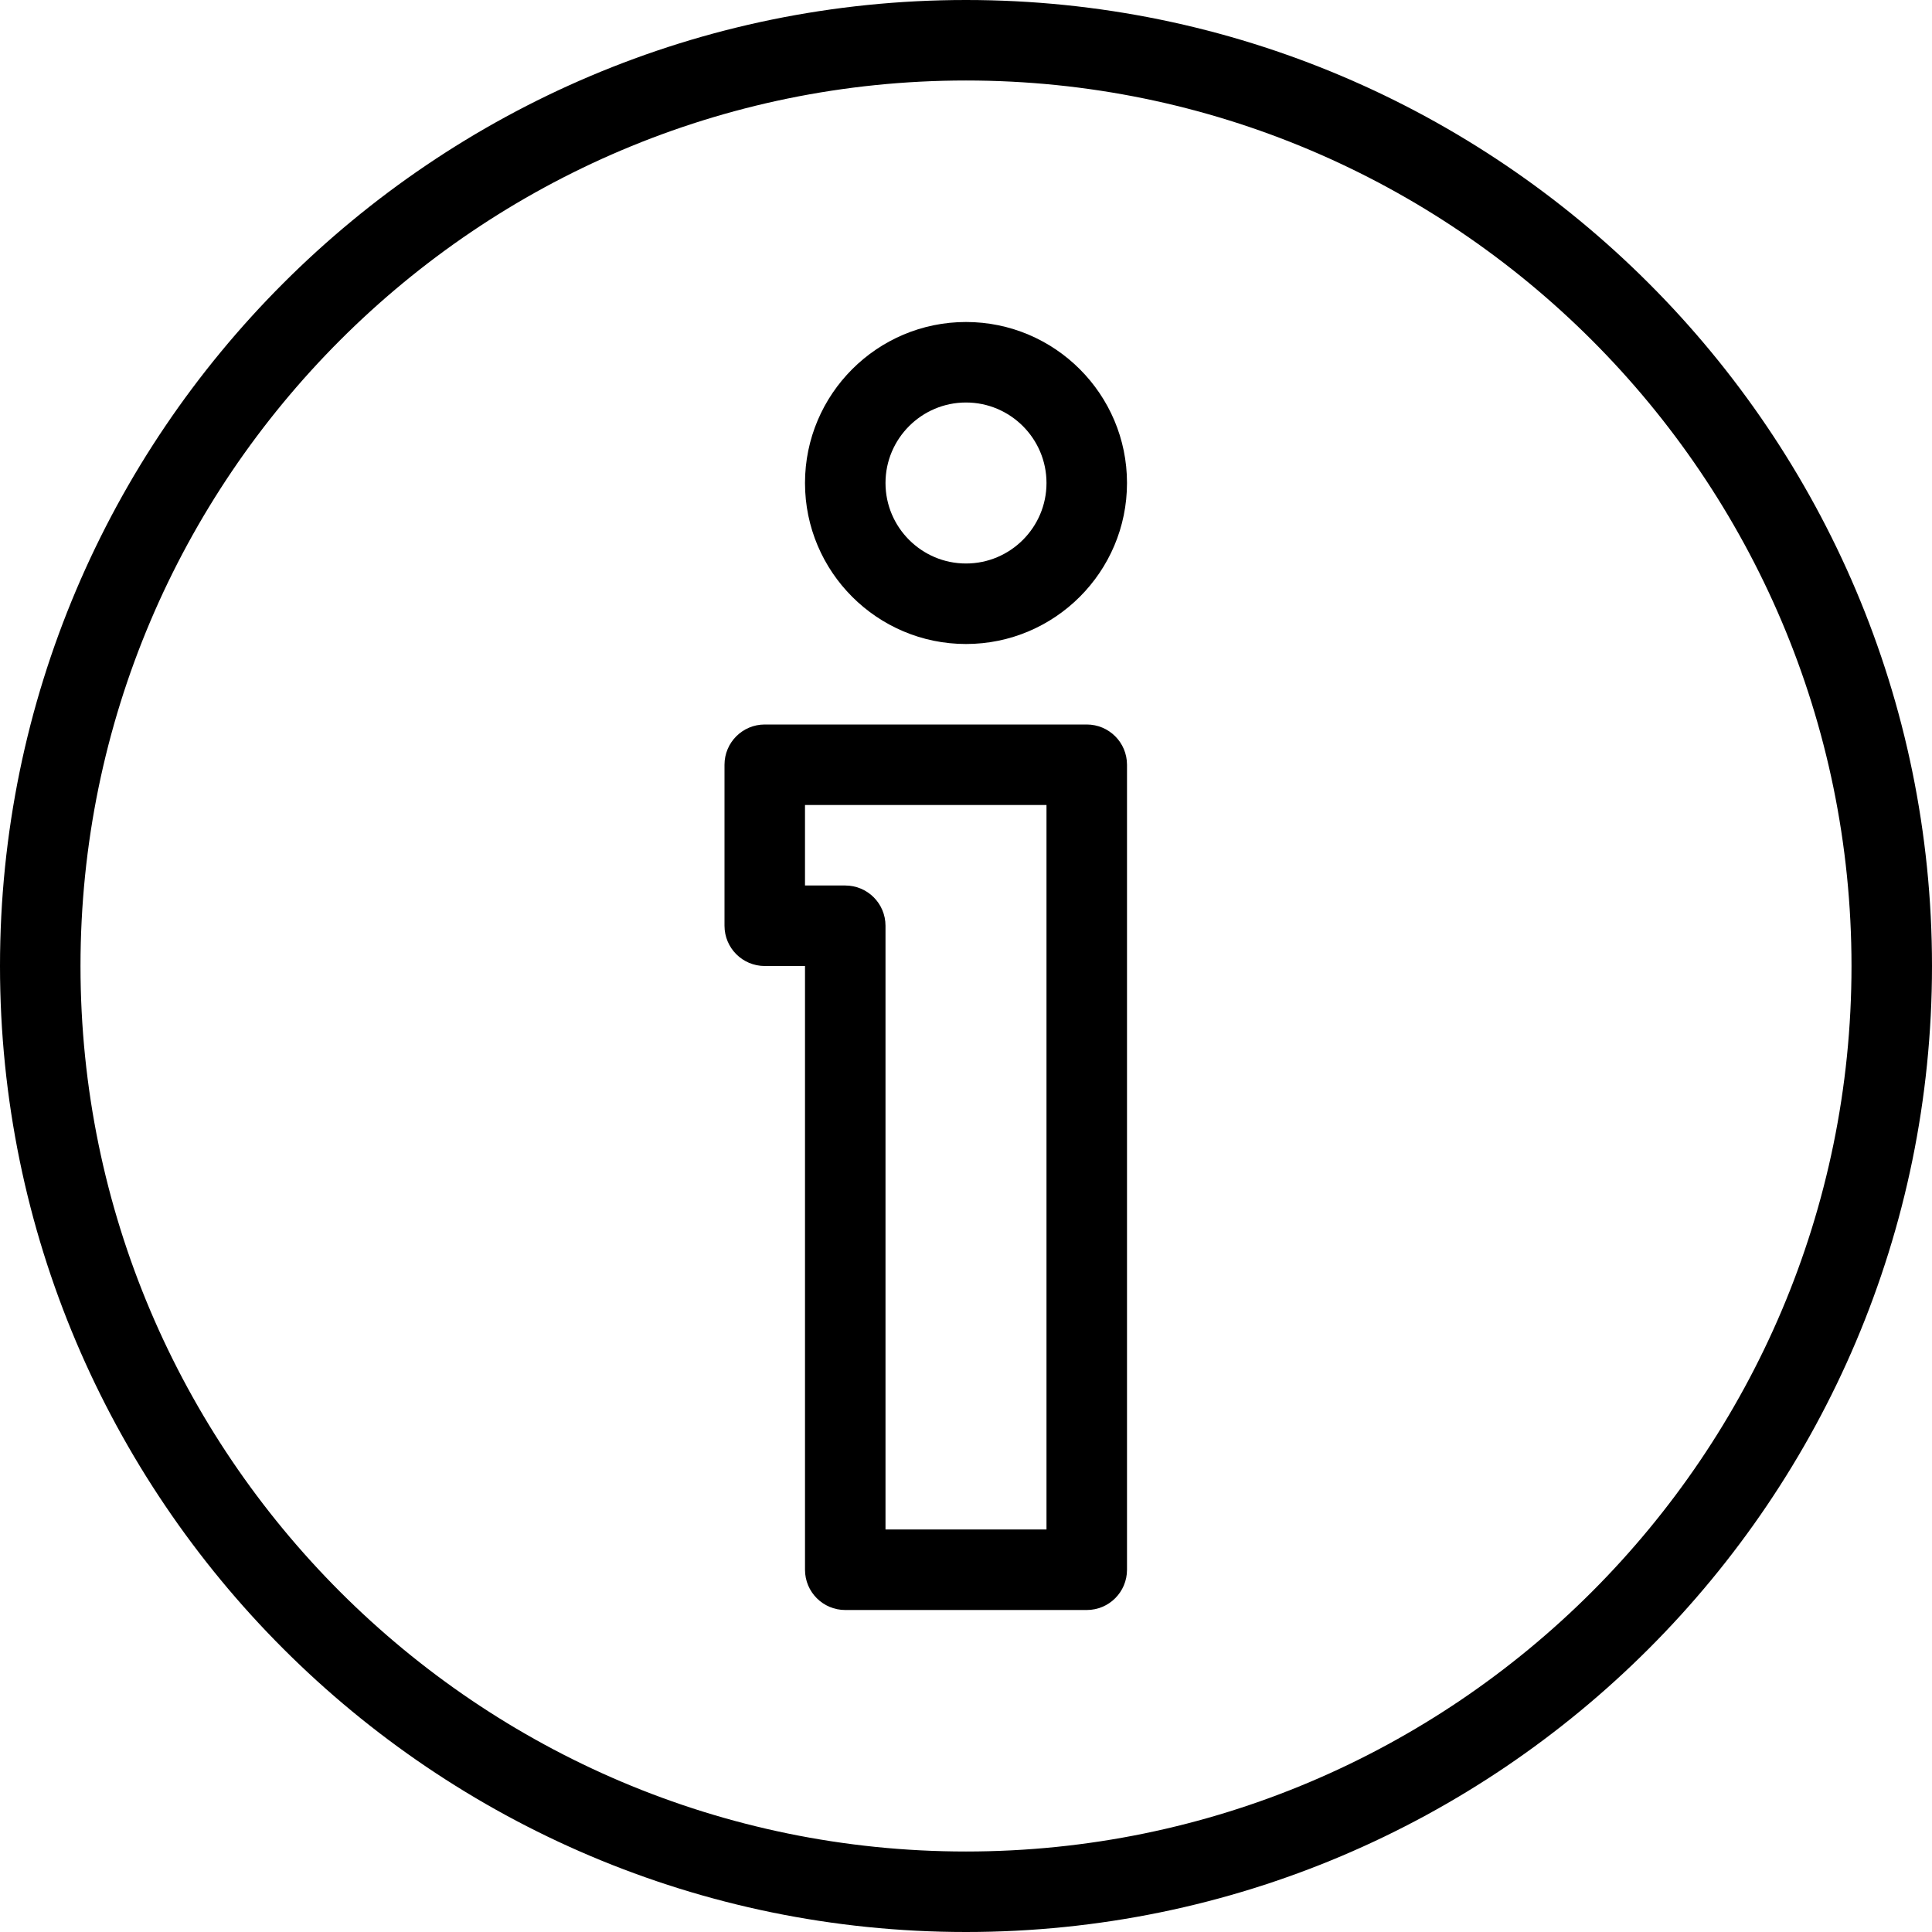
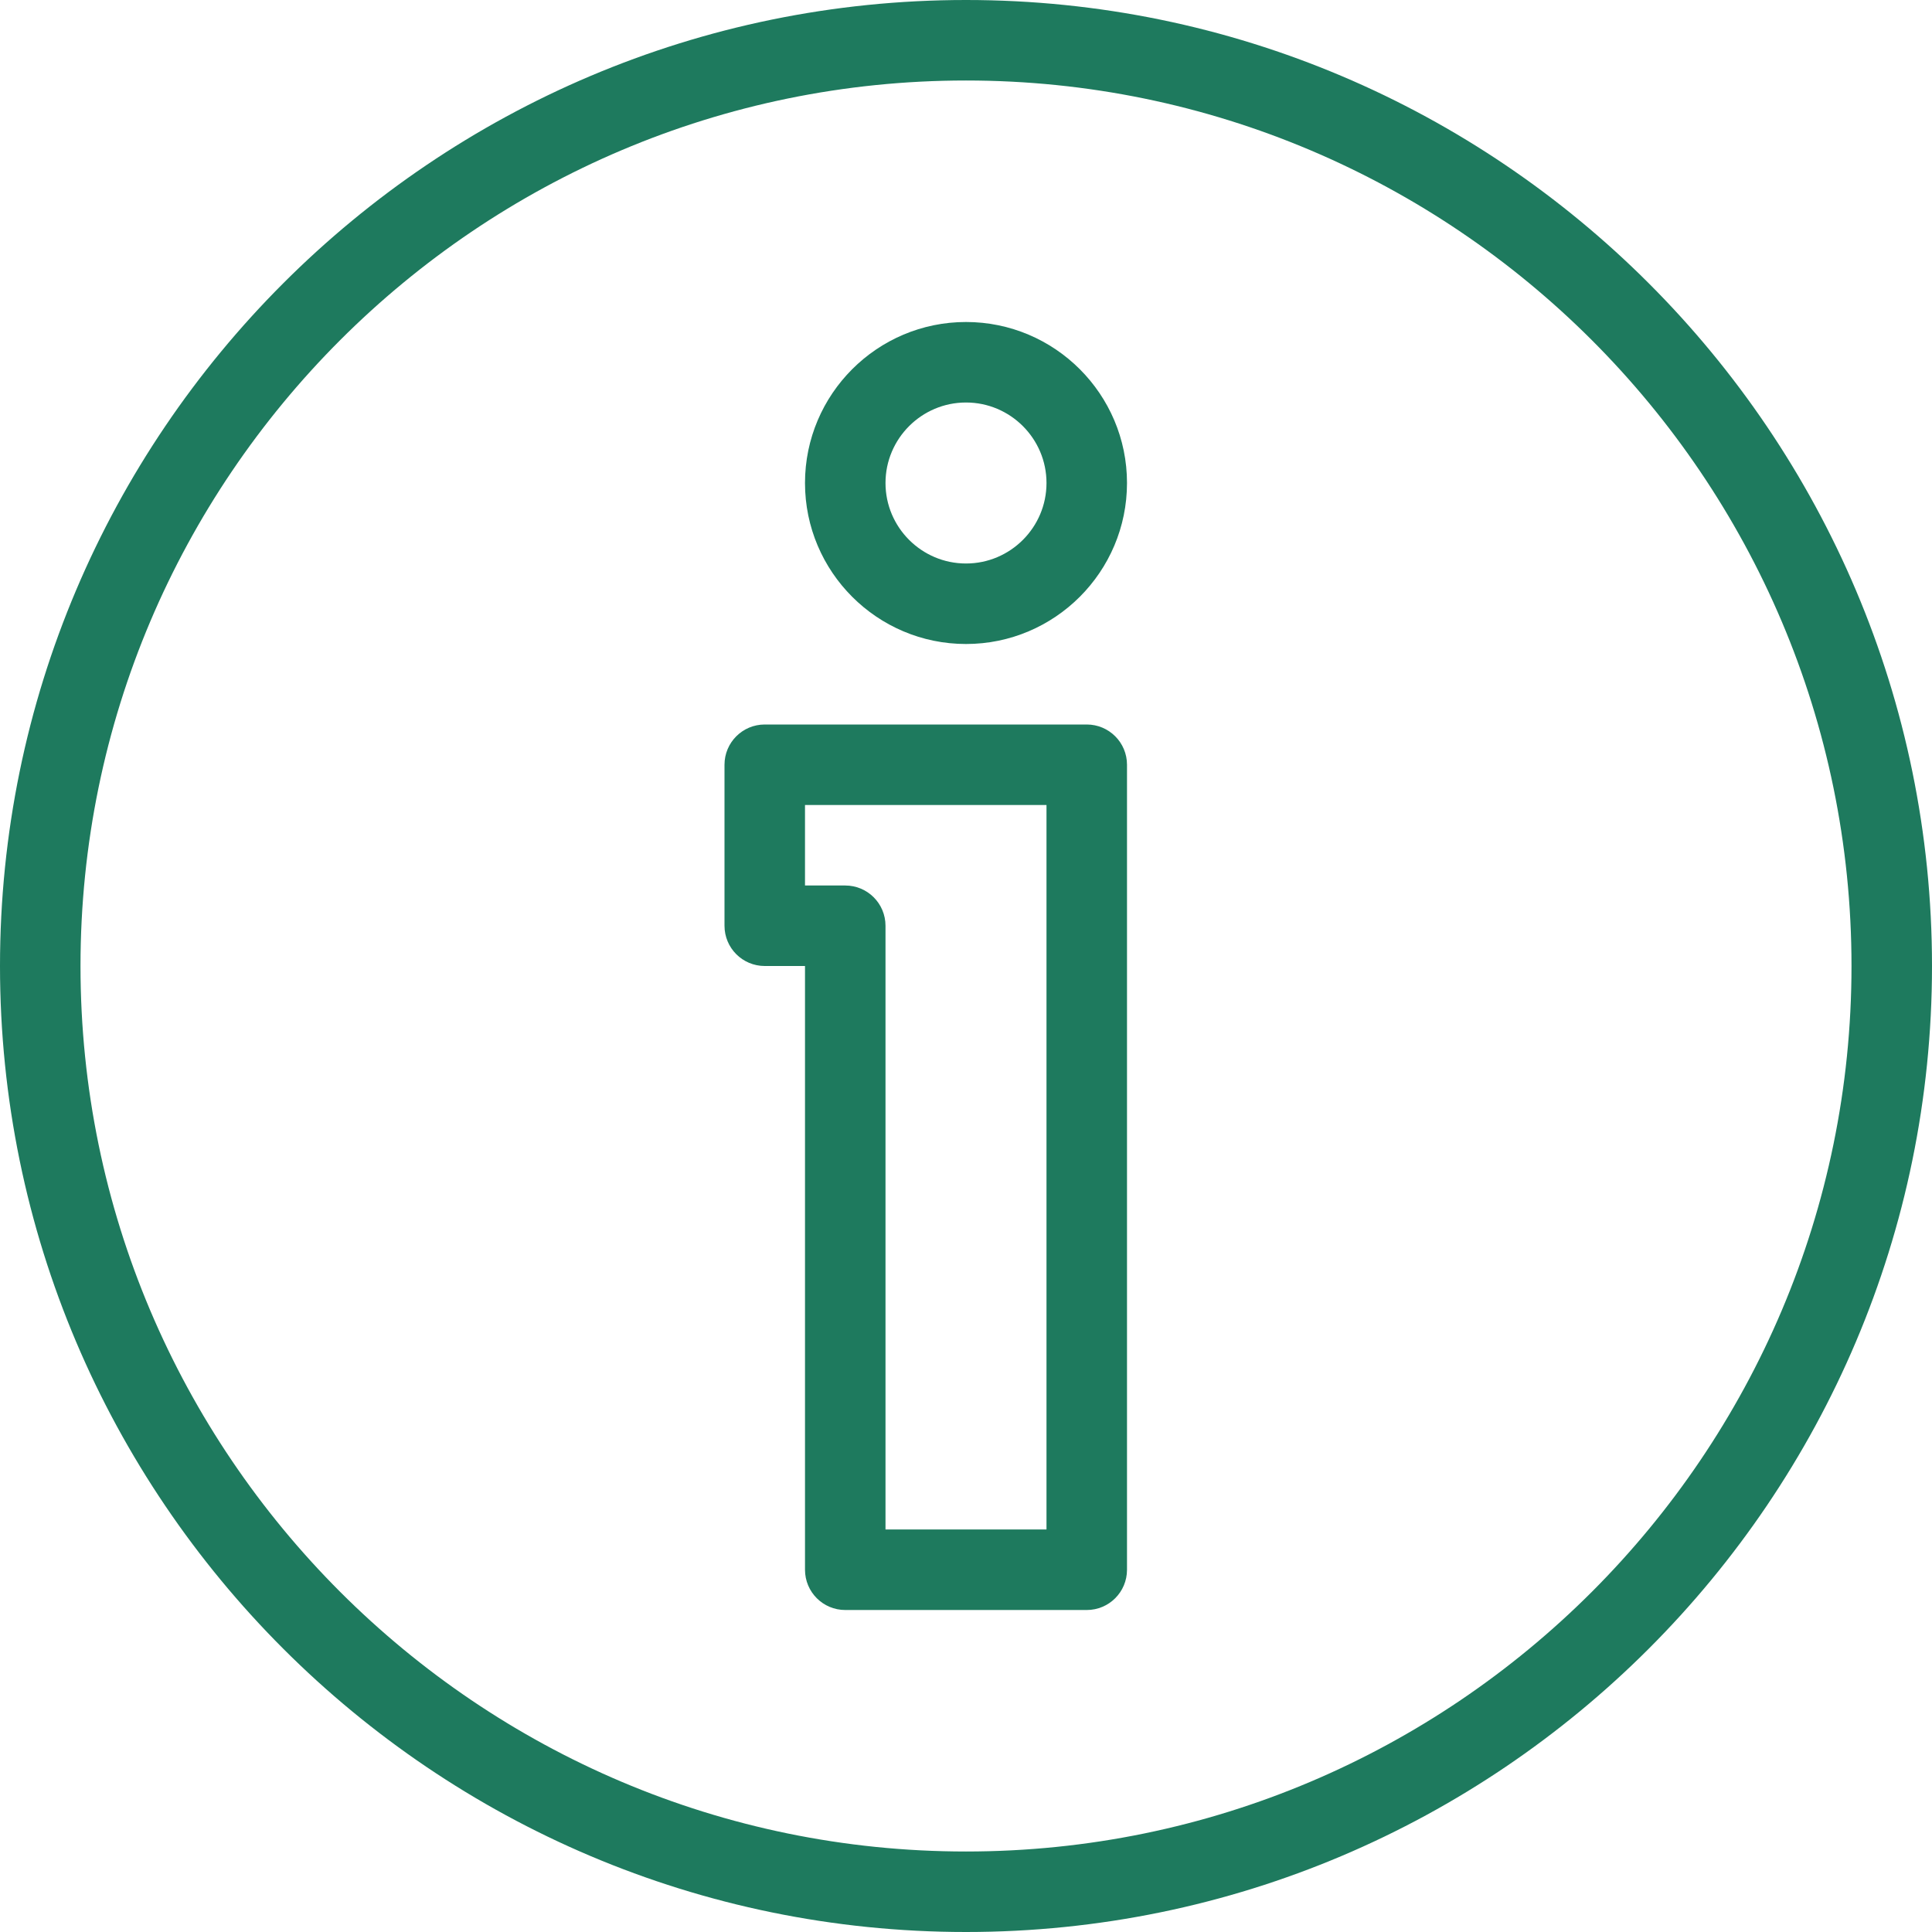
- <svg xmlns="http://www.w3.org/2000/svg" version="1.1" id="Capa_1" x="0px" y="0px" viewBox="0 0 512 512" style="enable-background:new 0 0 512 512;" xml:space="preserve">
+ <svg xmlns="http://www.w3.org/2000/svg" version="1.1" id="Capa_1" x="0px" y="0px" viewBox="0 0 512 512" style="fill: #1E7A5E; enable-background:new 0 0 512 512;" xml:space="preserve">
  <g>
    <g>
      <g>
        <path d="M256,85.333c-23.531,0-42.667,19.135-42.667,42.667s19.135,42.667,42.667,42.667s42.667-19.135,42.667-42.667     S279.531,85.333,256,85.333z M256,149.333c-11.76,0-21.333-9.573-21.333-21.333s9.573-21.333,21.333-21.333     s21.333,9.573,21.333,21.333S267.76,149.333,256,149.333z" />
        <path d="M288,192h-85.333c-5.896,0-10.667,4.771-10.667,10.667v42.667c0,5.896,4.771,10.667,10.667,10.667h10.667v160     c0,5.896,4.771,10.667,10.667,10.667h64c5.896,0,10.667-4.771,10.667-10.667V202.667C298.667,196.771,293.896,192,288,192z      M277.333,405.333h-42.667v-160c0-5.896-4.771-10.667-10.667-10.667h-10.667v-21.333h64V405.333z" />
        <path d="M256,0C114.844,0,0,114.844,0,256s114.844,256,256,256s256-114.844,256-256S397.156,0,256,0z M256,490.667     C126.604,490.667,21.333,385.396,21.333,256S126.604,21.333,256,21.333S490.667,126.604,490.667,256S385.396,490.667,256,490.667     z" />
      </g>
    </g>
  </g>
  <g>
</g>
  <g>
</g>
  <g>
</g>
  <g>
</g>
  <g>
</g>
  <g>
</g>
  <g>
</g>
  <g>
</g>
  <g>
</g>
  <g>
</g>
  <g>
</g>
  <g>
</g>
  <g>
</g>
  <g>
</g>
  <g>
</g>
</svg>
